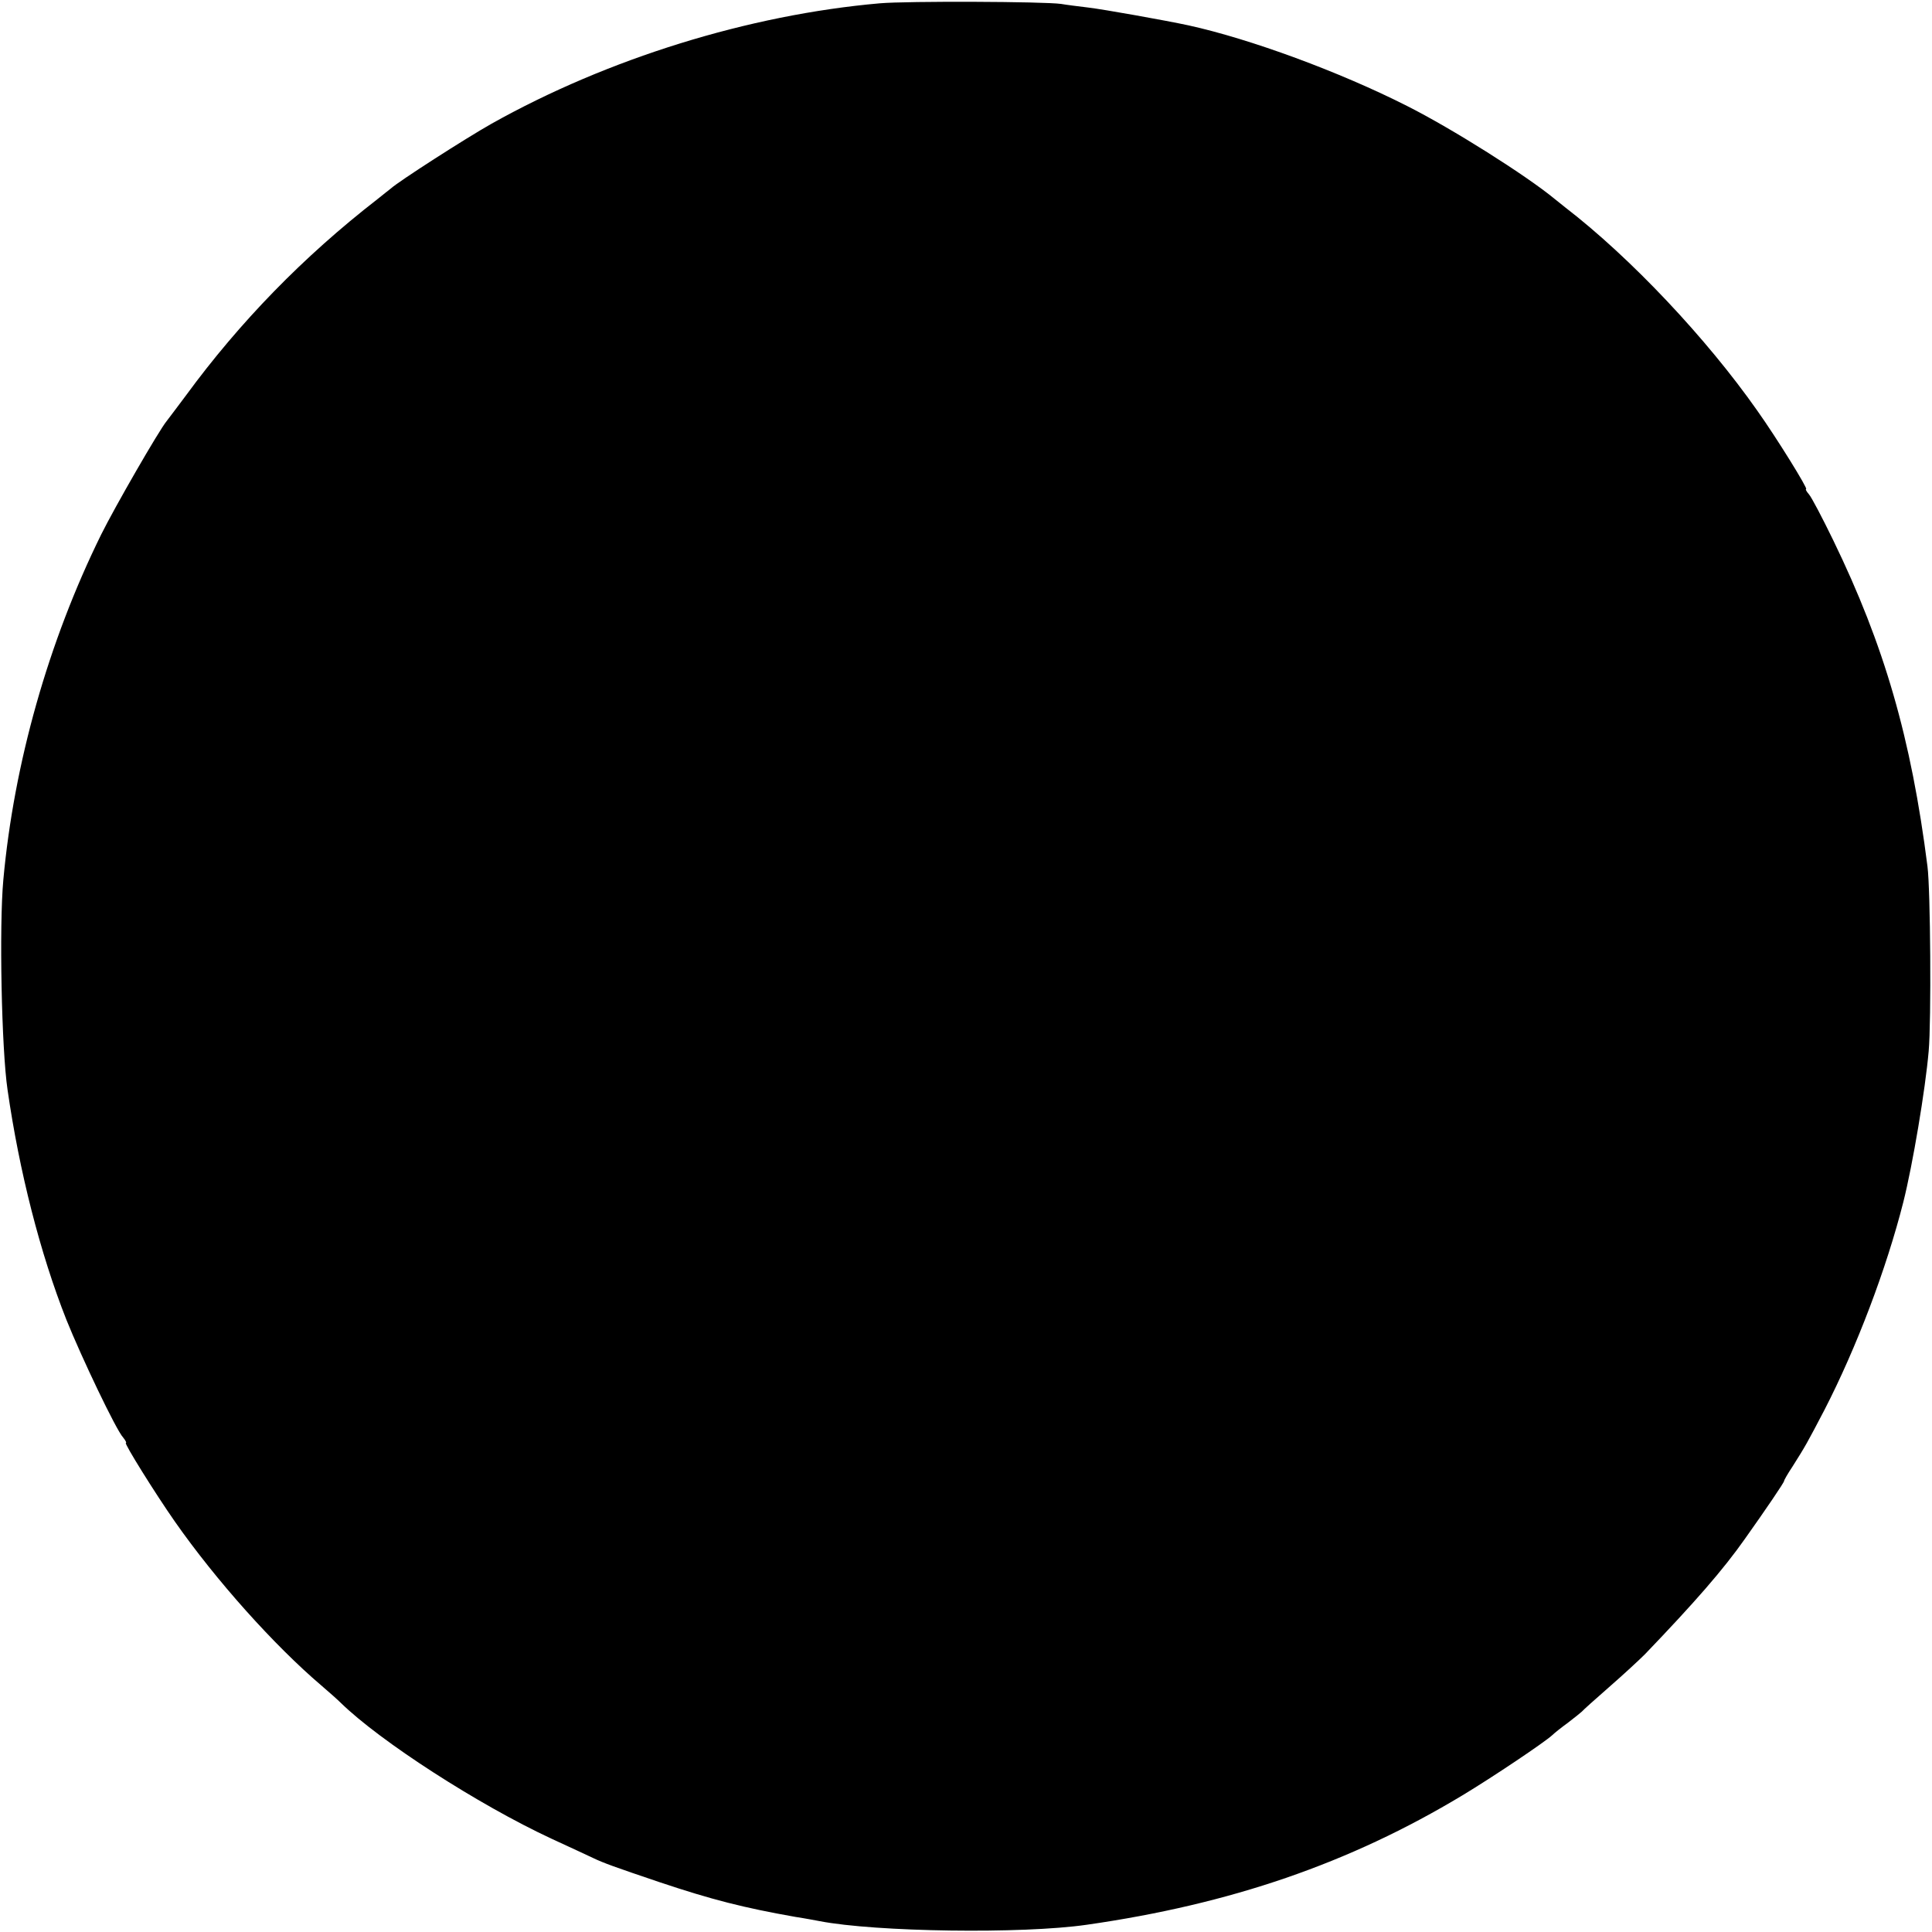
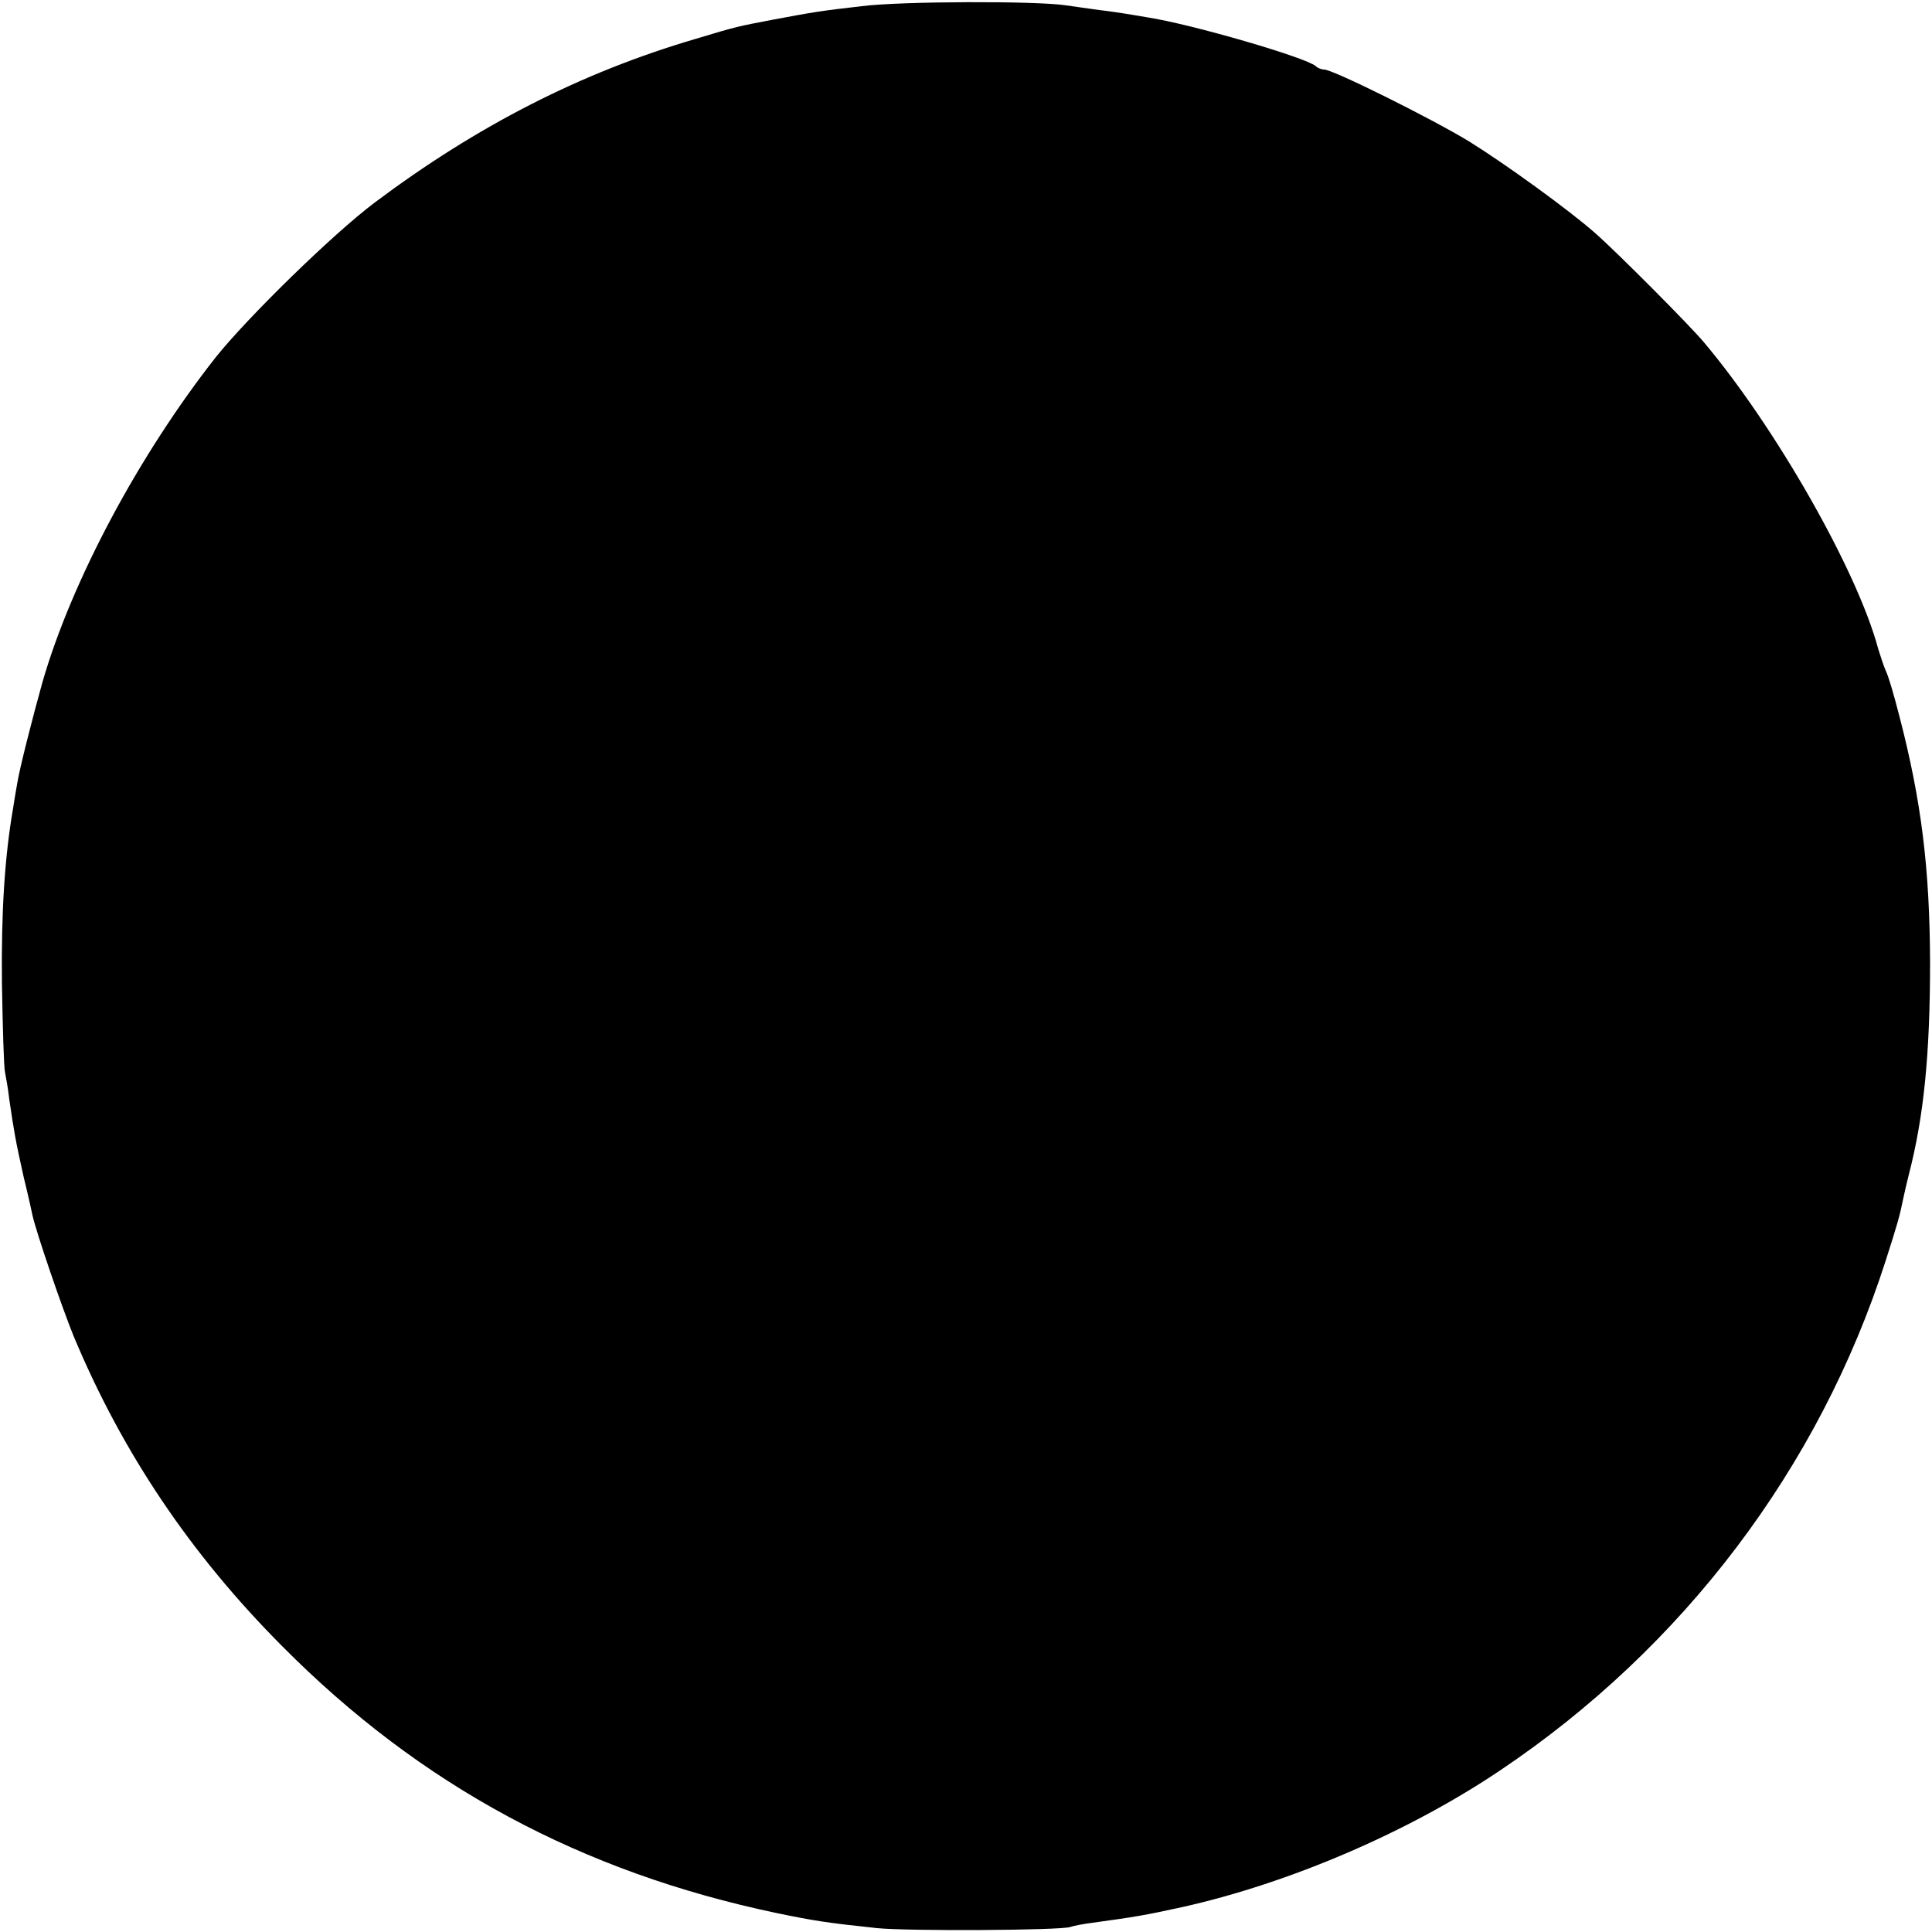
- <svg xmlns="http://www.w3.org/2000/svg" version="1.0" width="640pt" height="640pt" viewBox="0 0 640 640" preserveAspectRatio="xMidYMid meet">
-   <g transform="translate(0,640) scale(0.1,-0.1)" fill="#000000" stroke="none">
-     <path d="M2914 6389 c-433 -38 -901 -183 -1286 -399 -85 -48 -308 -191 -334 -215 -7 -5 -26 -21 -44 -35 -245 -190 -456 -407 -634 -650 -31 -41 -59 -79 -64 -85 -25 -30 -172 -285 -217 -376 -175 -355 -289 -759 -324 -1144 -14 -152 -6 -560 14 -695 39 -271 108 -542 195 -762 49 -122 165 -366 188 -390 8 -10 12 -18 9 -18 -7 0 97 -167 162 -260 137 -196 330 -411 485 -543 27 -23 56 -49 65 -58 130 -127 455 -337 698 -450 60 -28 122 -56 138 -64 33 -16 72 -30 220 -80 173 -58 280 -85 450 -115 33 -5 69 -12 80 -14 186 -36 671 -43 885 -12 475 68 870 203 1245 429 98 59 271 175 297 199 7 7 31 26 53 42 22 17 42 33 45 36 3 4 43 40 90 81 47 41 100 90 119 109 166 173 260 281 331 382 71 100 130 187 130 192 0 3 12 24 28 48 43 68 48 77 106 188 106 206 205 467 261 688 31 123 73 373 84 500 9 101 6 534 -4 612 -54 425 -143 732 -312 1080 -36 74 -72 143 -81 153 -8 9 -12 17 -9 17 7 0 -96 167 -162 260 -167 238 -419 506 -636 673 -5 4 -21 17 -35 28 -93 77 -340 233 -489 308 -223 113 -519 222 -724 267 -74 16 -281 53 -332 59 -33 4 -73 9 -90 12 -56 8 -510 10 -601 2z" />
+ <svg xmlns="http://www.w3.org/2000/svg" version="1.0" width="500pt" height="500pt" viewBox="0 0 500 500" preserveAspectRatio="xMidYMid meet">
+   <g transform="translate(0,500) scale(0.1,-0.1)" fill="#000000" stroke="none">
+     <path d="M2230 4984 c-106 -12 -129 -16 -230 -35 -89 -17 -92 -17 -201 -50 -296 -87 -565 -225 -829 -423 -108 -81 -329 -297 -412 -401 -198 -252 -372 -577 -448 -840 -26 -93 -59 -223 -65 -260 -4 -22 -9 -52 -11 -66 -22 -127 -31 -269 -29 -454 2 -115 5 -219 8 -230 2 -11 8 -42 11 -70 12 -82 16 -106 37 -200 12 -49 22 -94 23 -100 10 -45 76 -238 107 -314 125 -299 301 -562 539 -801 358 -361 775 -585 1280 -691 97 -20 128 -25 260 -39 80 -8 475 -6 500 3 8 3 34 8 58 11 109 15 134 19 234 41 276 62 582 193 820 353 474 318 826 783 998 1319 31 97 36 114 46 163 3 14 9 41 14 60 39 151 55 312 55 550 -1 242 -22 415 -79 635 -16 62 -28 103 -36 120 -5 11 -13 36 -19 55 -54 203 -267 576 -452 795 -37 44 -224 232 -281 282 -68 60 -234 180 -326 237 -97 59 -352 186 -375 186 -7 0 -17 4 -22 9 -25 22 -319 108 -435 126 -25 4 -52 9 -60 10 -8 1 -37 6 -65 9 -27 4 -66 9 -85 12 -75 12 -429 11 -530 -2z" />
  </g>
</svg>
